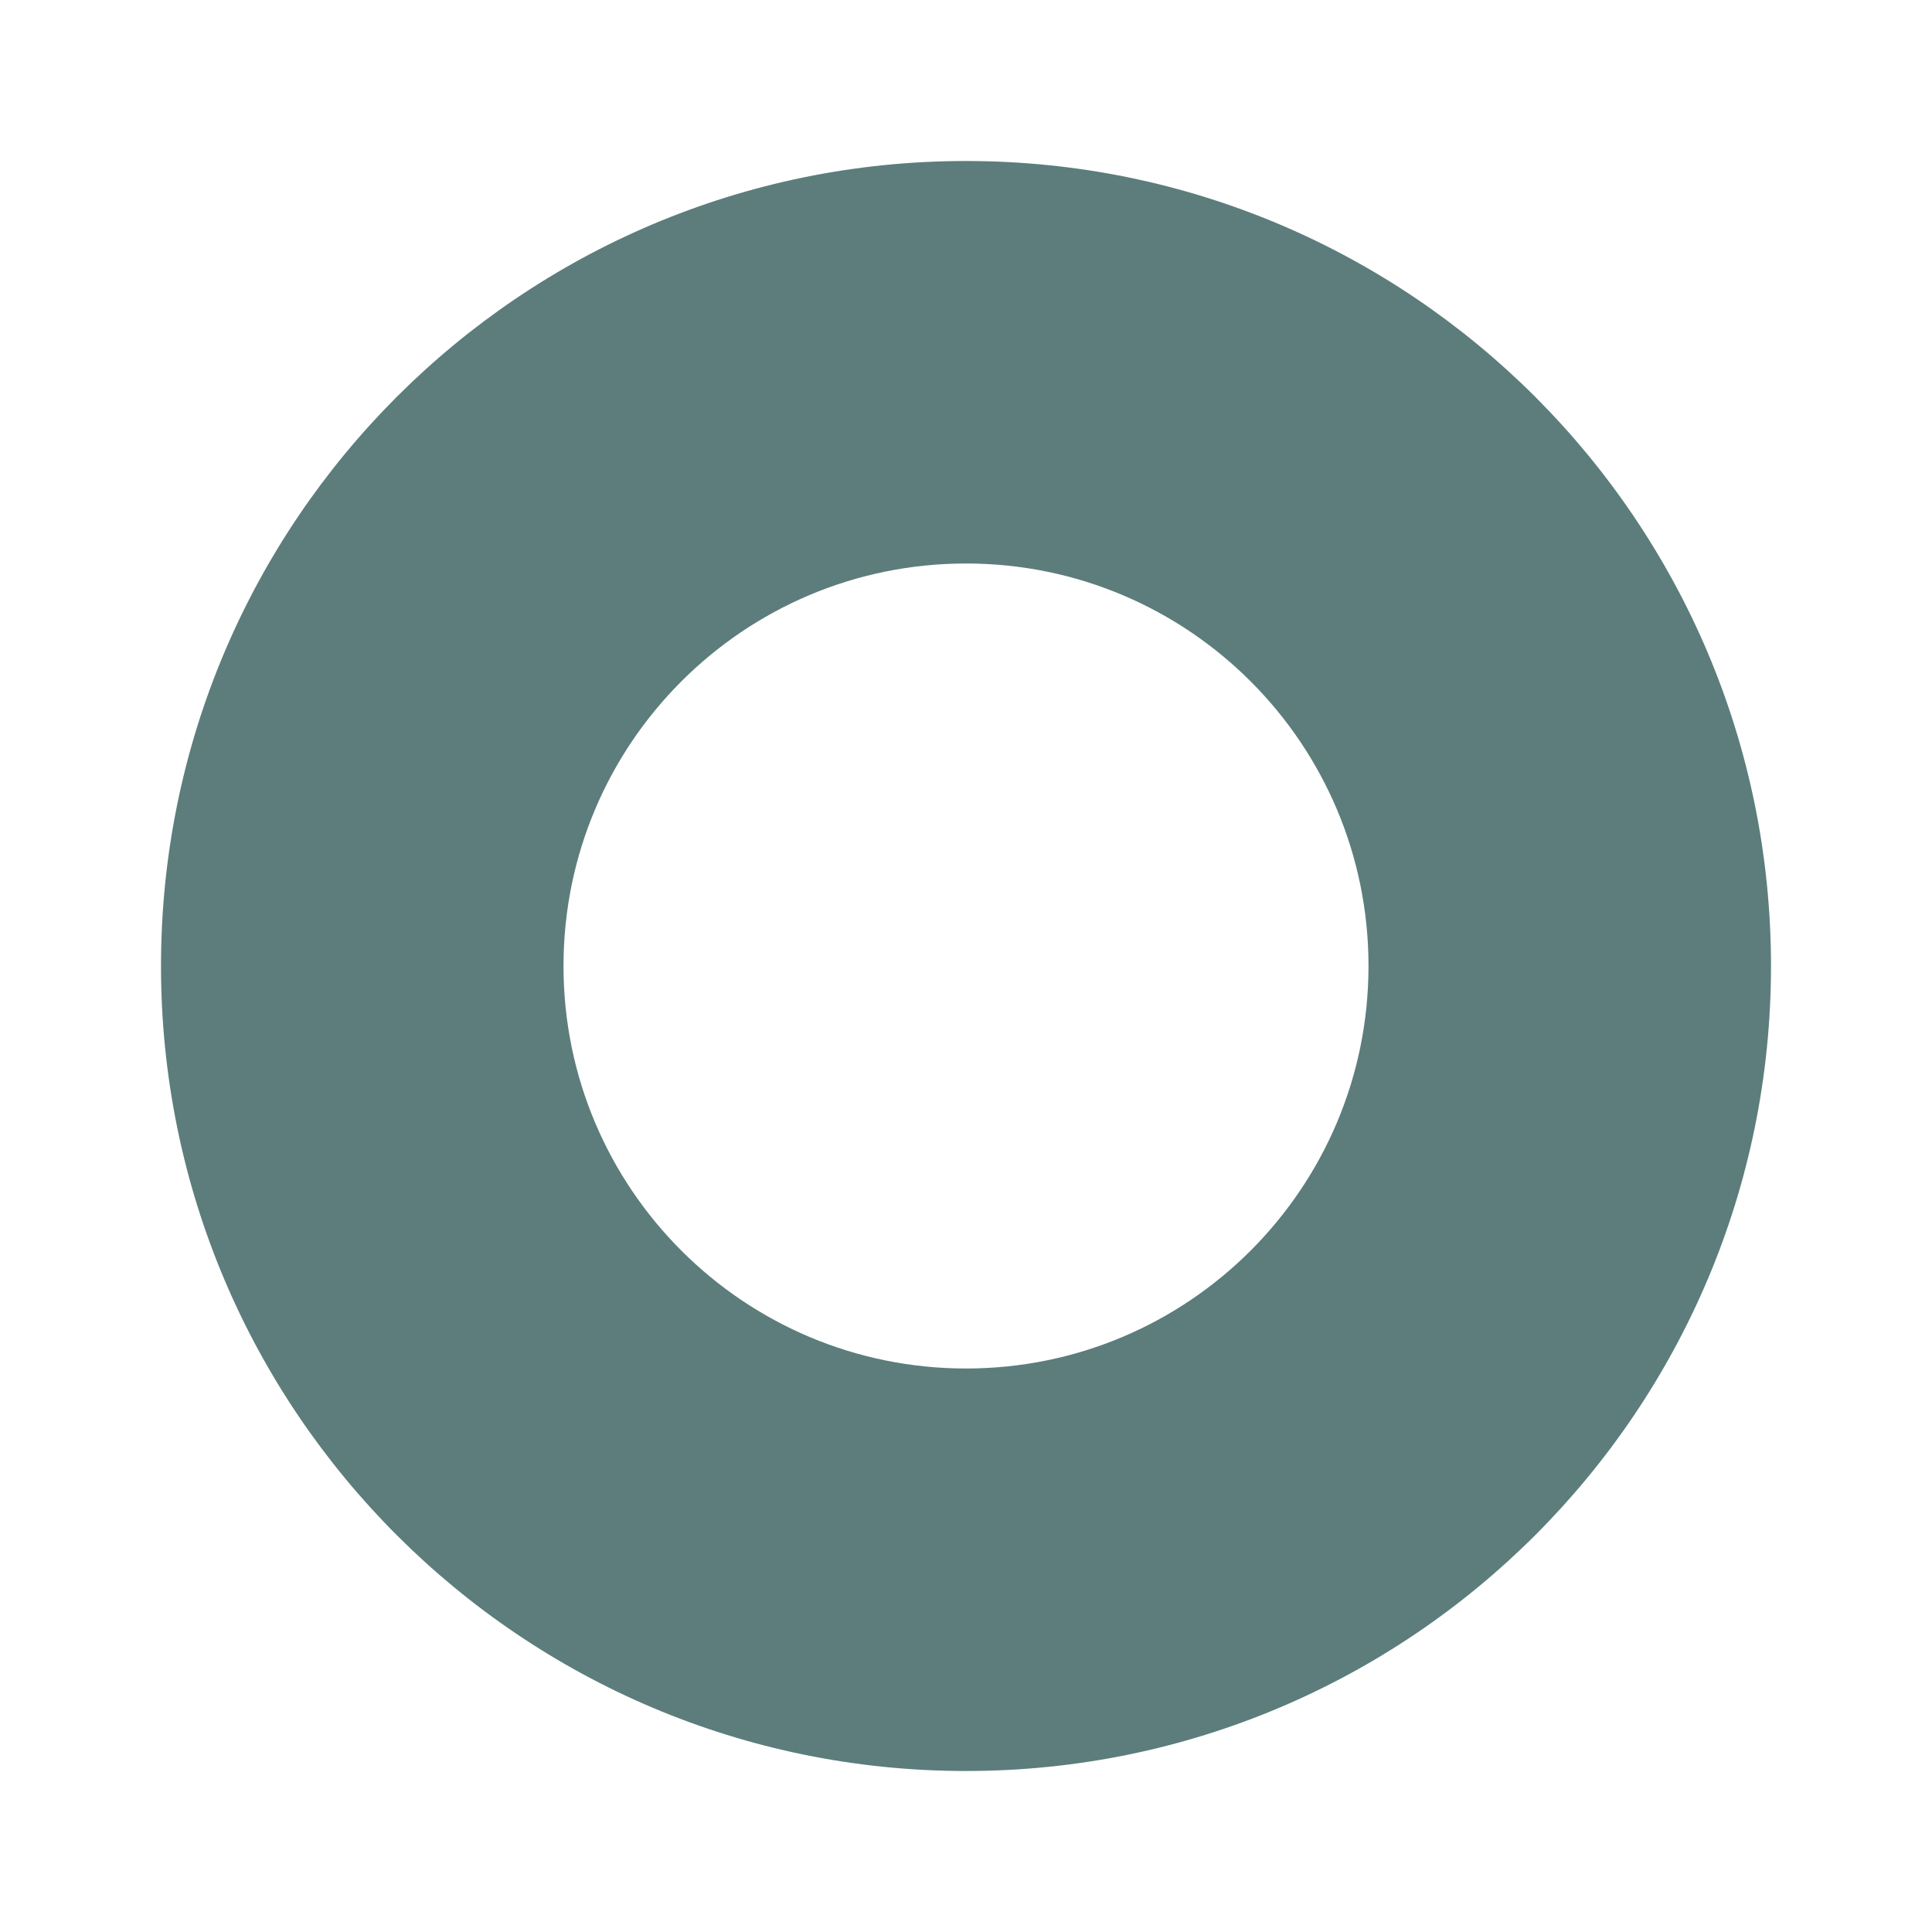
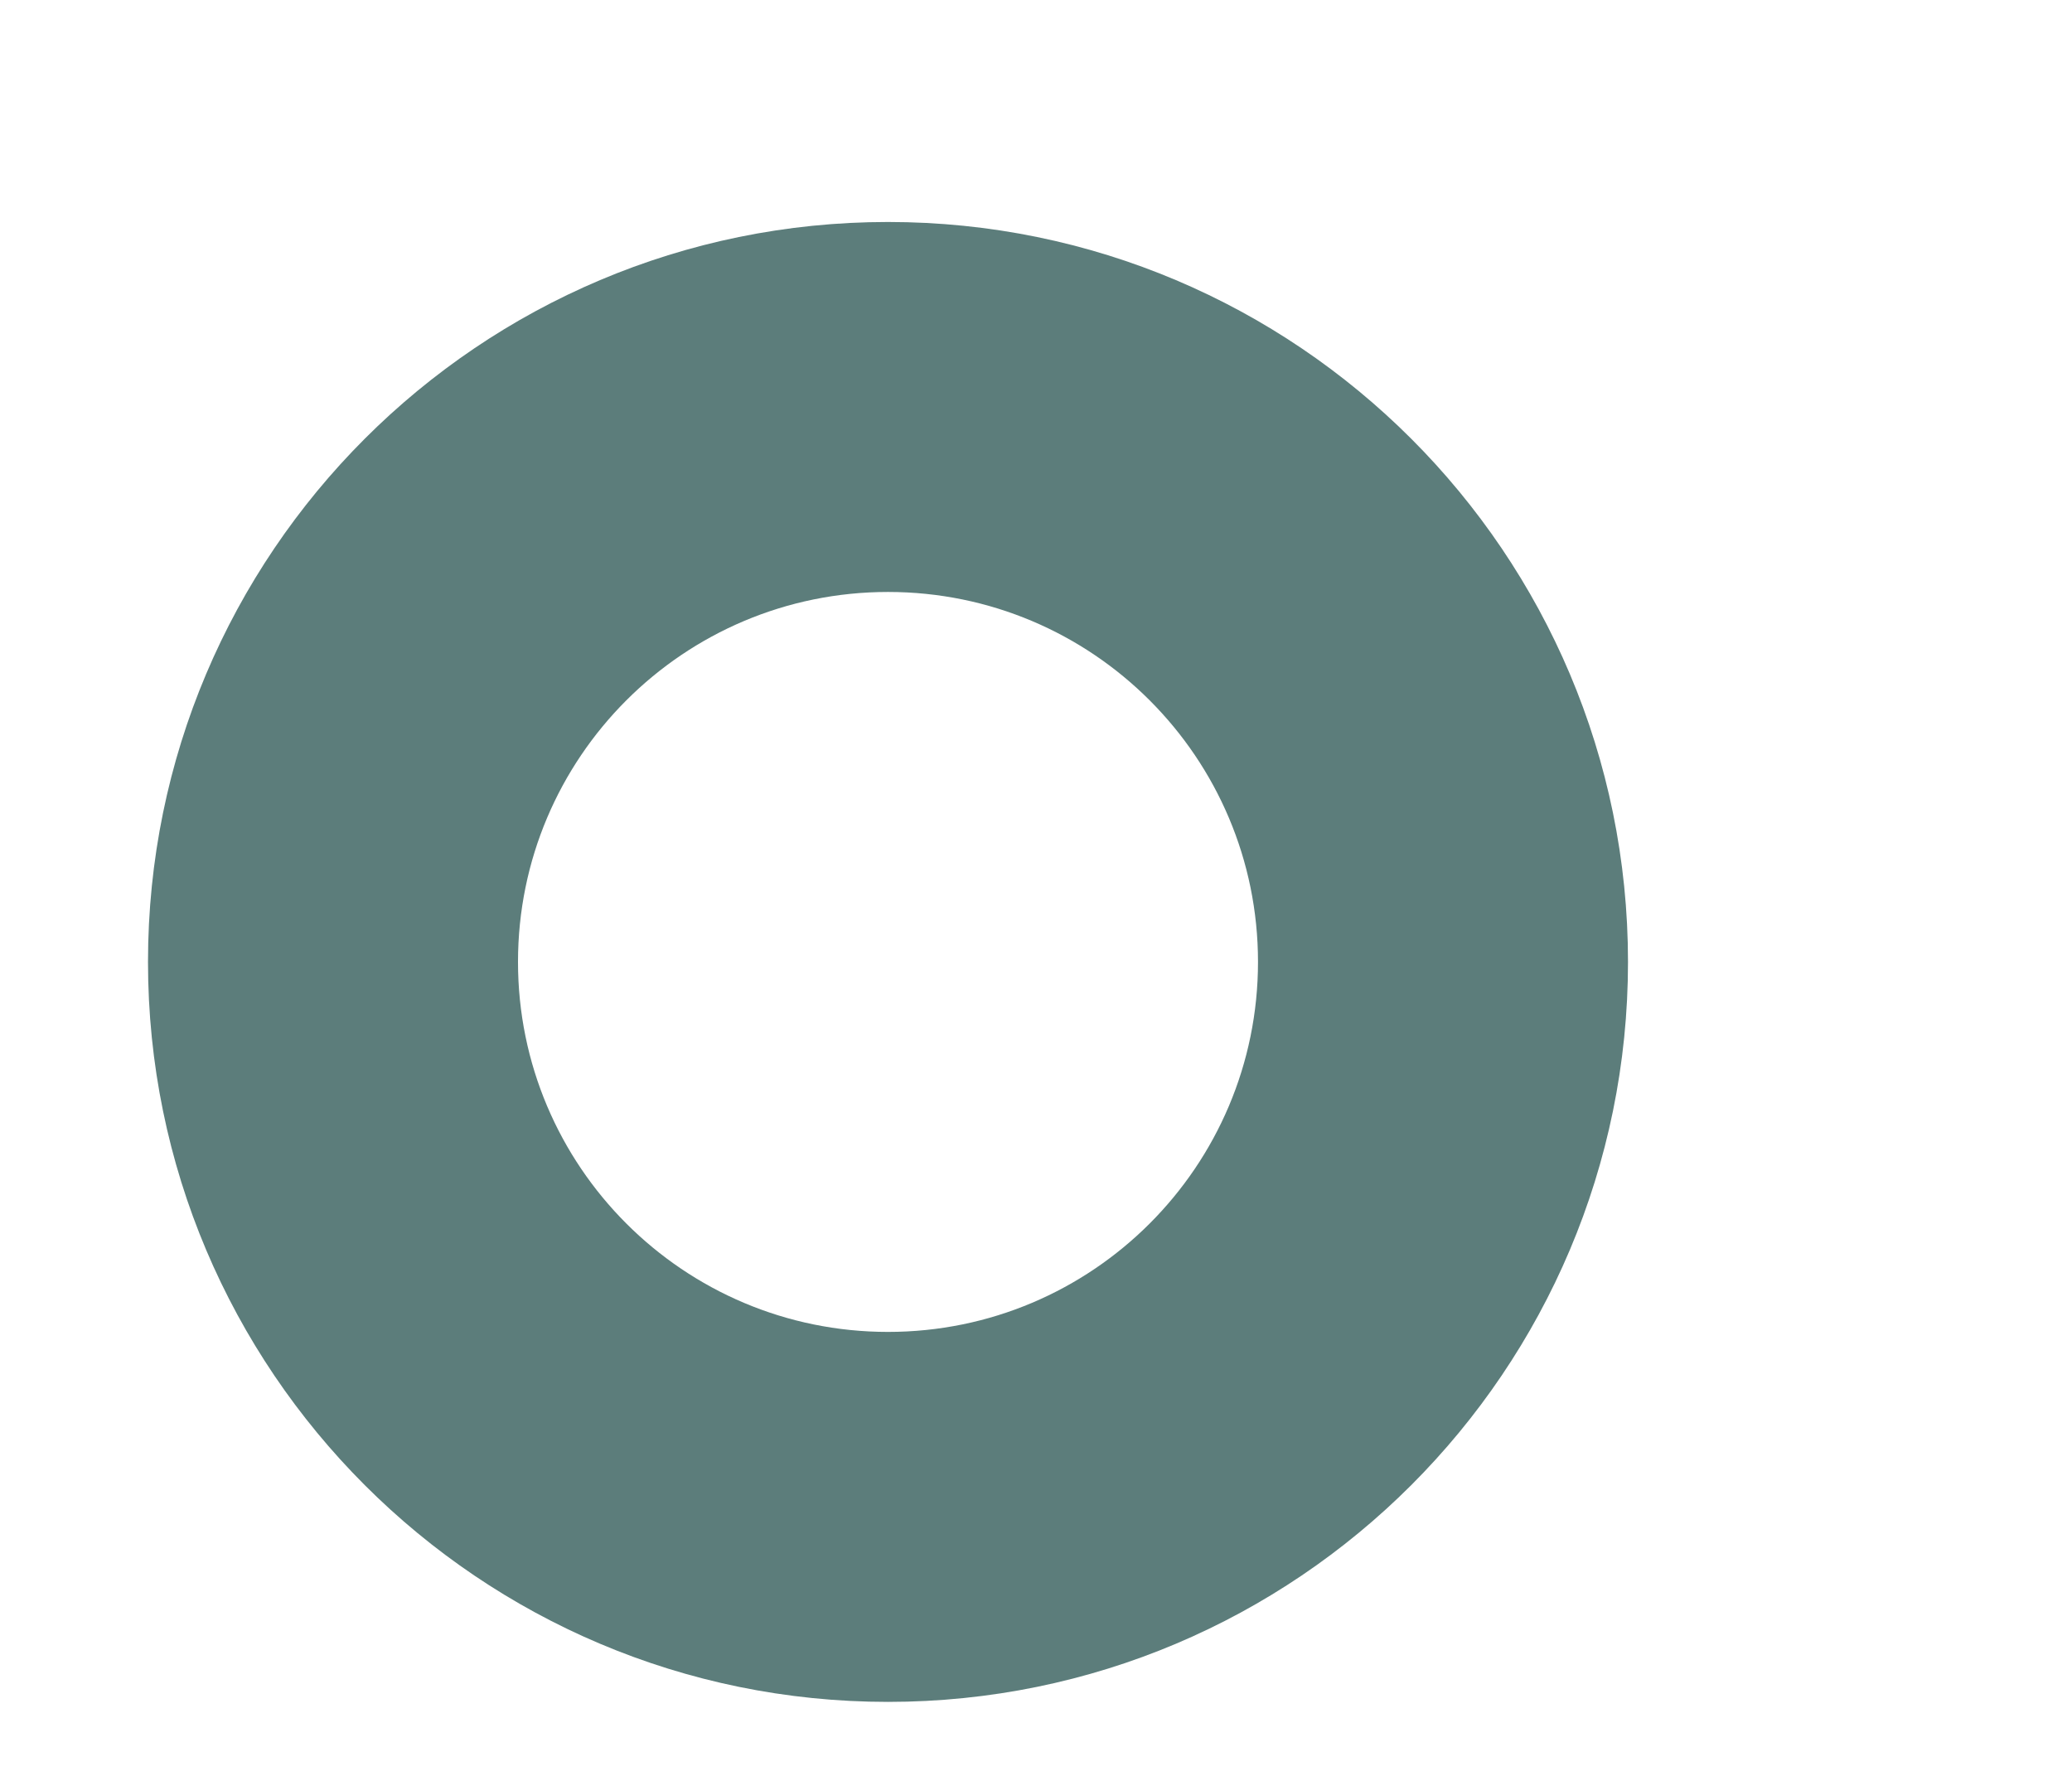
- <svg xmlns="http://www.w3.org/2000/svg" width="12px" height="12px" viewBox="0 0 12 12" version="1.1">
+ <svg xmlns="http://www.w3.org/2000/svg" width="14px" height="12px" viewBox="0 0 14 12" version="1.1">
  <g id="list-mark-2" stroke="none" stroke-width="1" fill="none" fill-rule="evenodd">
-     <path d="M6,1 C8.761,1 11,3.239 11,6 C11,8.761 8.761,11 6,11 C3.239,11 1,8.761 1,6 C1,3.239 3.239,1 6,1 Z M6,3.5 C4.619,3.5 3.5,4.619 3.5,6 C3.5,7.381 4.619,8.5 6,8.5 C7.381,8.5 8.5,7.381 8.5,6 C8.5,4.619 7.381,3.5 6,3.5 Z" id="Combined-Shape" fill="#5C7D7B" />
+     <path d="M6,1.5 C8.761,1.5 11,3.739 11,6.5 C11,9.261 8.761,11.5 6,11.5 C3.239,11.5 1,9.261 1,6.5 C1,3.739 3.239,1.5 6,1.5 Z M6,4 C4.619,4 3.5,5.119 3.5,6.5 C3.5,7.881 4.619,9 6,9 C7.381,9 8.5,7.881 8.5,6.5 C8.5,5.119 7.381,4 6,4 Z" id="Combined-Shape" fill="#5C7D7B" />
  </g>
</svg>
